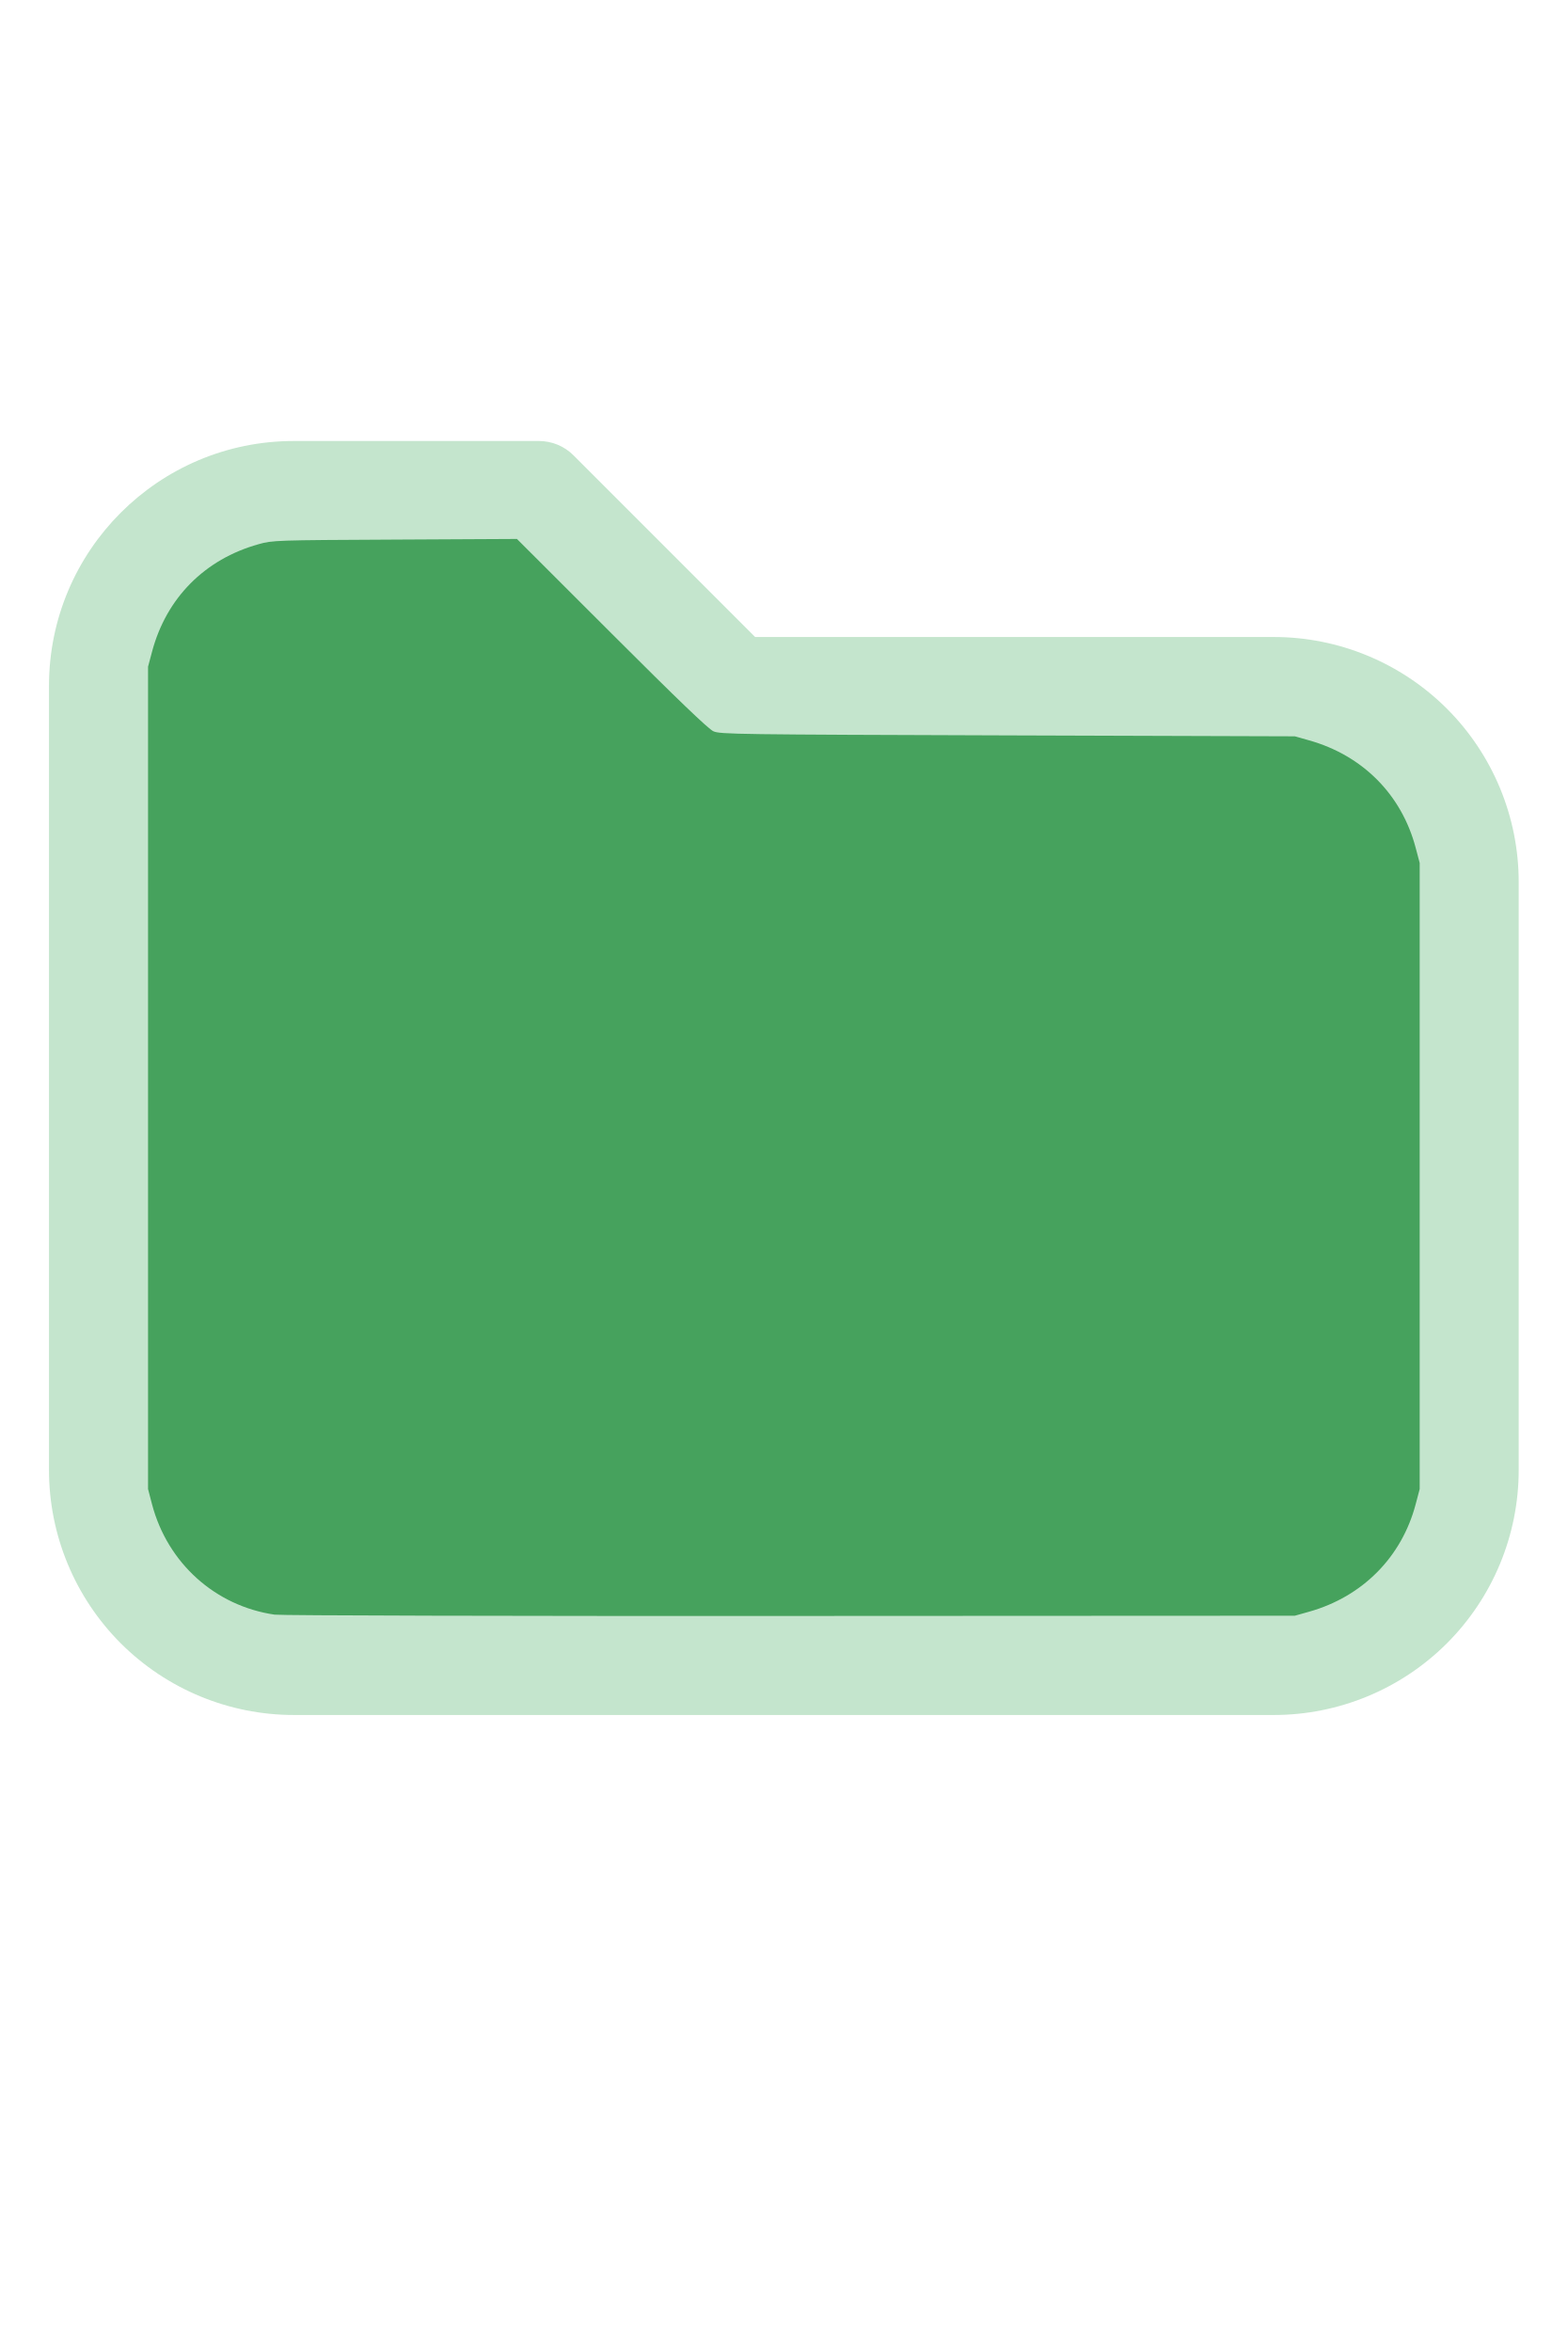
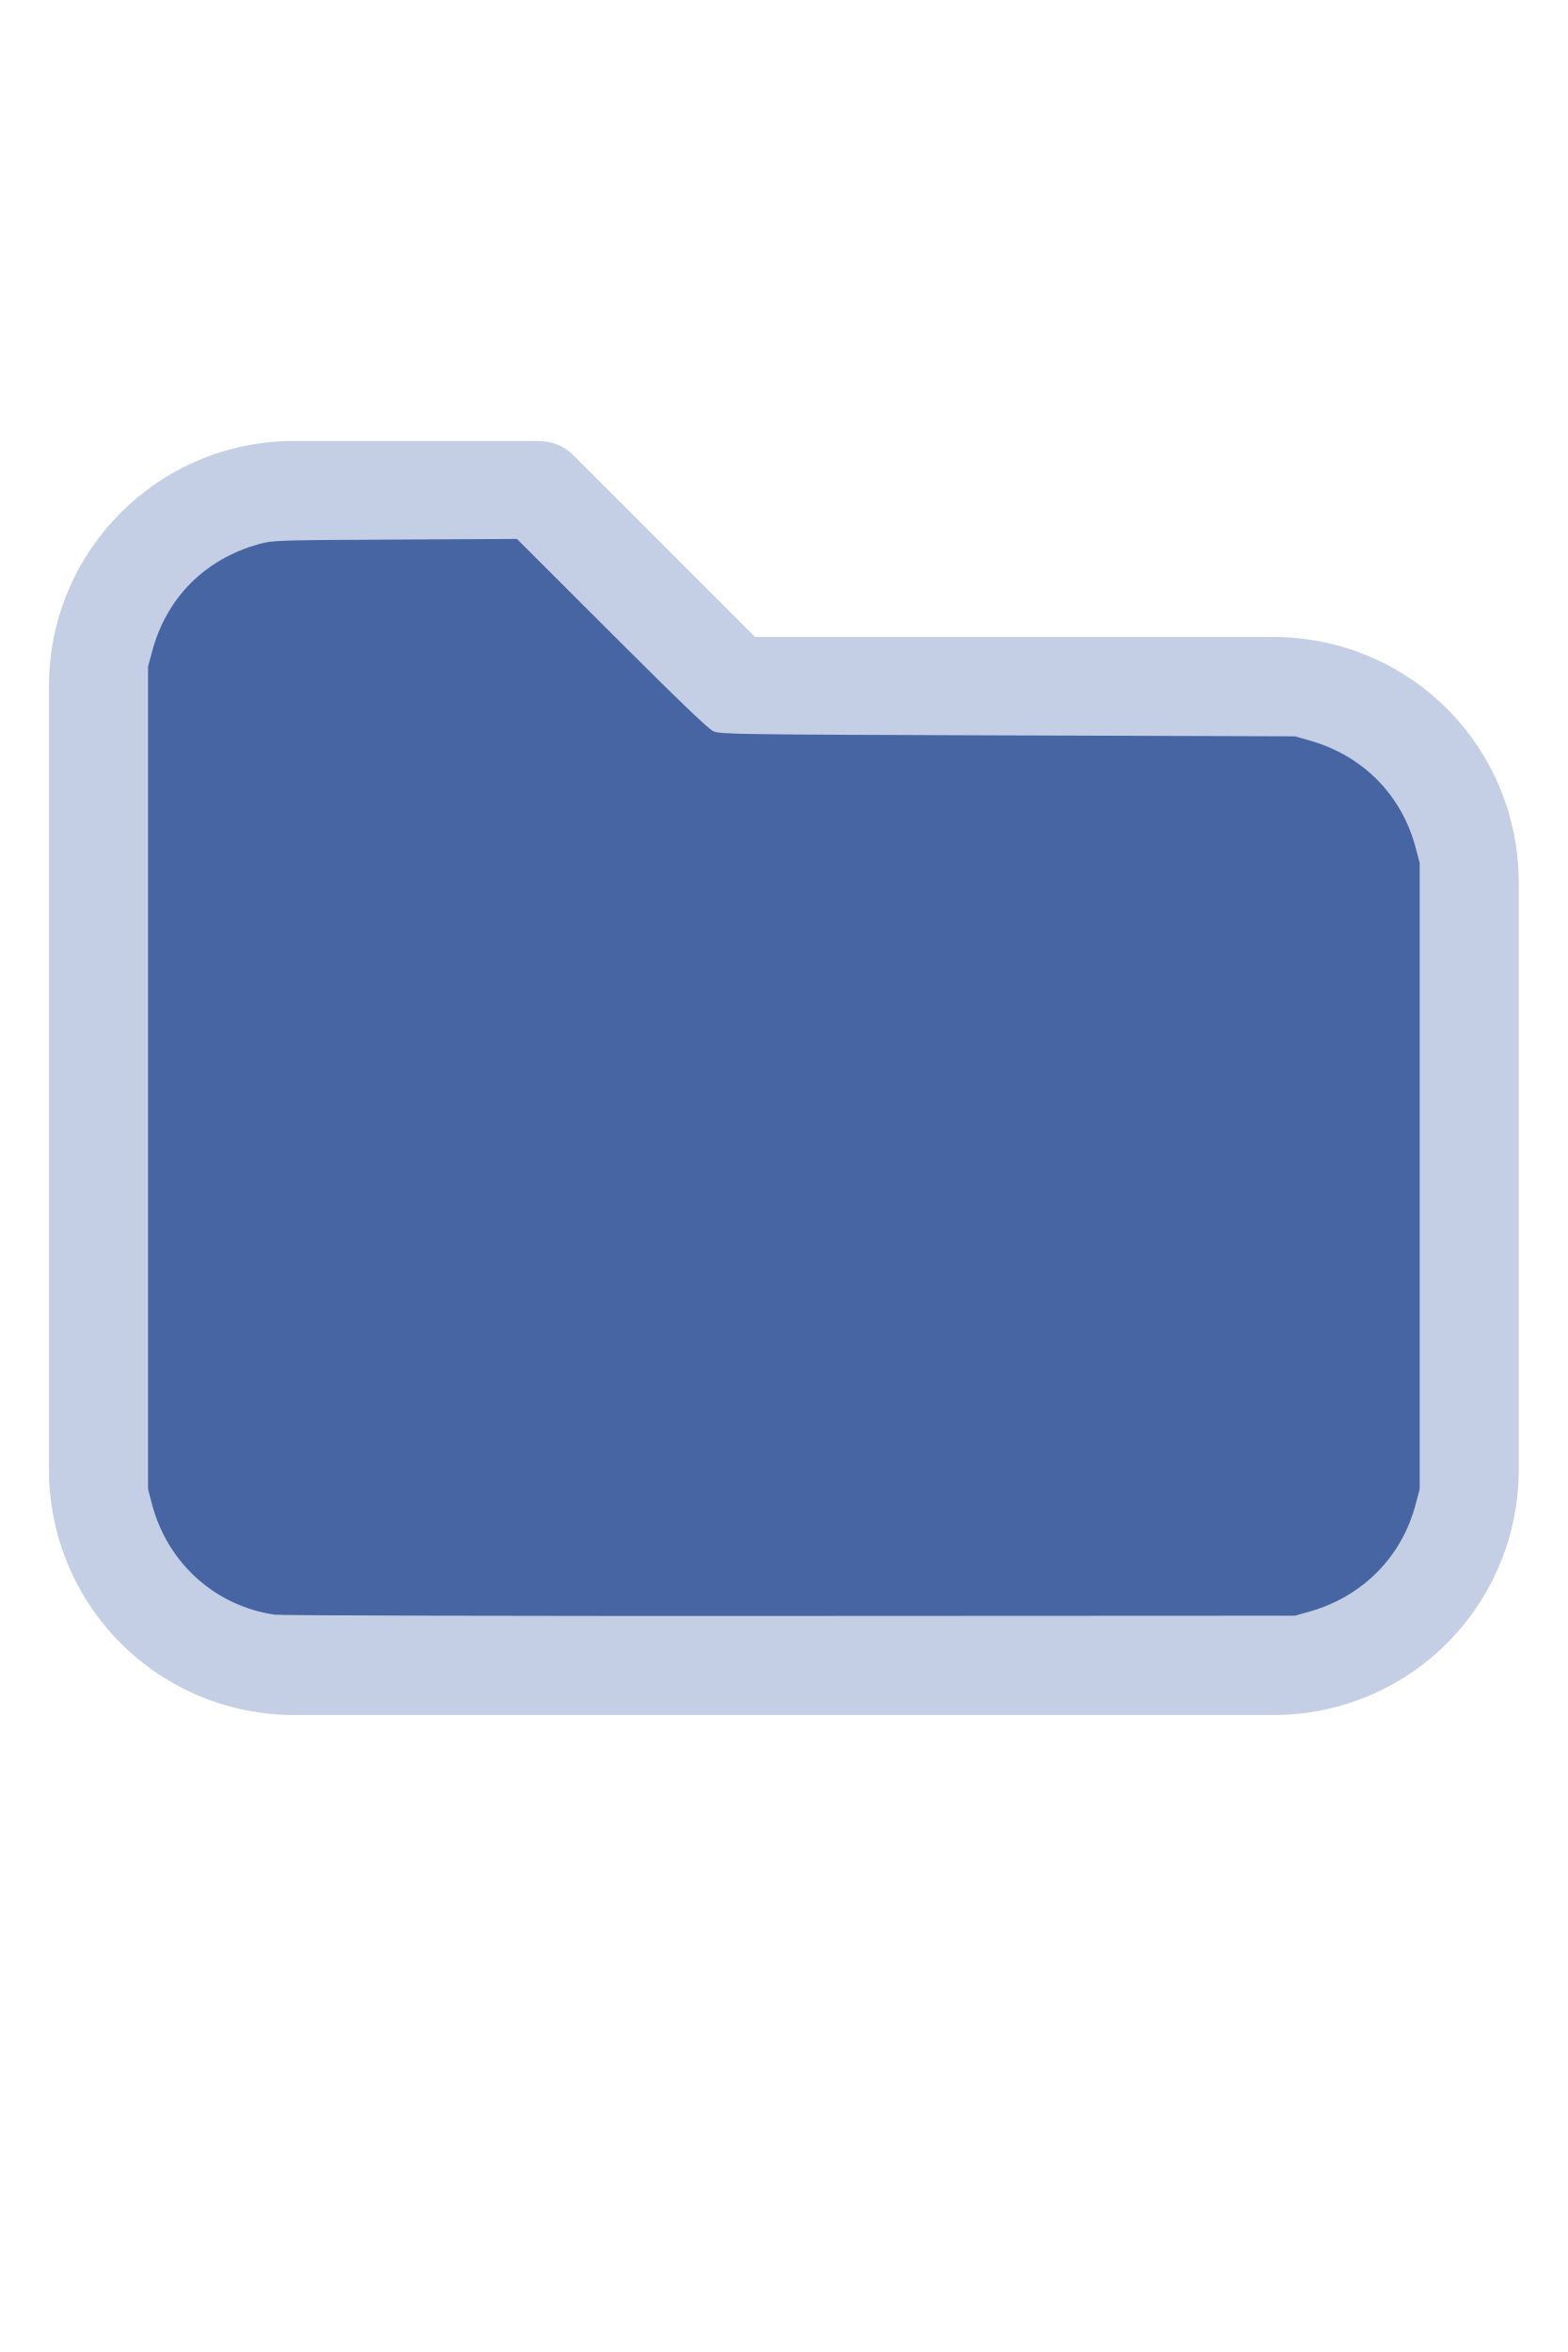
<svg xmlns="http://www.w3.org/2000/svg" version="1.1" width="16" height="24" viewBox="0 0 32 32" xml:space="preserve">
-   <g style="fill:#C4E5CD;">
+   <g style="fill:#C4CFE5;">
    <path d="M1,5.998l-0,16.002c-0,1.326 0.527,2.598 1.464,3.536c0.938,0.937 2.21,1.464 3.536,1.464c5.322,0 14.678,-0 20,0c1.326,0 2.598,-0.527 3.536,-1.464c0.937,-0.938 1.464,-2.21 1.464,-3.536c0,-3.486 0,-8.514 0,-12c0,-1.326 -0.527,-2.598 -1.464,-3.536c-0.938,-0.937 -2.21,-1.464 -3.536,-1.464c-0,0 -10.586,0 -10.586,0c0,-0 -3.707,-3.707 -3.707,-3.707c-0.187,-0.188 -0.442,-0.293 -0.707,-0.293l-5.002,0c-2.76,0 -4.998,2.238 -4.998,4.998Zm2,-0l-0,16.002c-0,0.796 0.316,1.559 0.879,2.121c0.562,0.563 1.325,0.879 2.121,0.879l20,0c0.796,0 1.559,-0.316 2.121,-0.879c0.563,-0.562 0.879,-1.325 0.879,-2.121c0,-3.486 0,-8.514 0,-12c0,-0.796 -0.316,-1.559 -0.879,-2.121c-0.562,-0.563 -1.325,-0.879 -2.121,-0.879c-7.738,0 -11,0 -11,0c-0.265,0 -0.52,-0.105 -0.707,-0.293c-0,0 -3.707,-3.707 -3.707,-3.707c-0,0 -4.588,0 -4.588,0c-1.656,0 -2.998,1.342 -2.998,2.998Z" />
  </g>
-   <g style="fill:#46A25D;stroke-width:0;">
+   <g style="fill:#4665A2;stroke-width:0;">
    <path d="M 5.606,24.952 C 4.392,24.775 3.42,23.9 3.103,22.699 L 3.022,22.389 V 13.998 5.606 L 3.104,5.298 C 3.396,4.203 4.18,3.412 5.279,3.106 5.565,3.026 5.615,3.024 8.061,3.012 l 2.491,-0.013 1.932,1.93 c 1.344,1.343 1.976,1.95 2.078,1.995 0.137,0.062 0.474,0.066 6.007,0.084 l 5.861,0.019 0.291,0.082 c 1.095,0.308 1.89,1.109 2.176,2.193 l 0.082,0.309 V 16 22.389 l -0.082,0.309 c -0.284,1.079 -1.086,1.888 -2.176,2.194 l -0.291,0.082 -10.303,0.005 c -5.7,0.003 -10.4,-0.009 -10.521,-0.027 z" />
  </g>
</svg>
